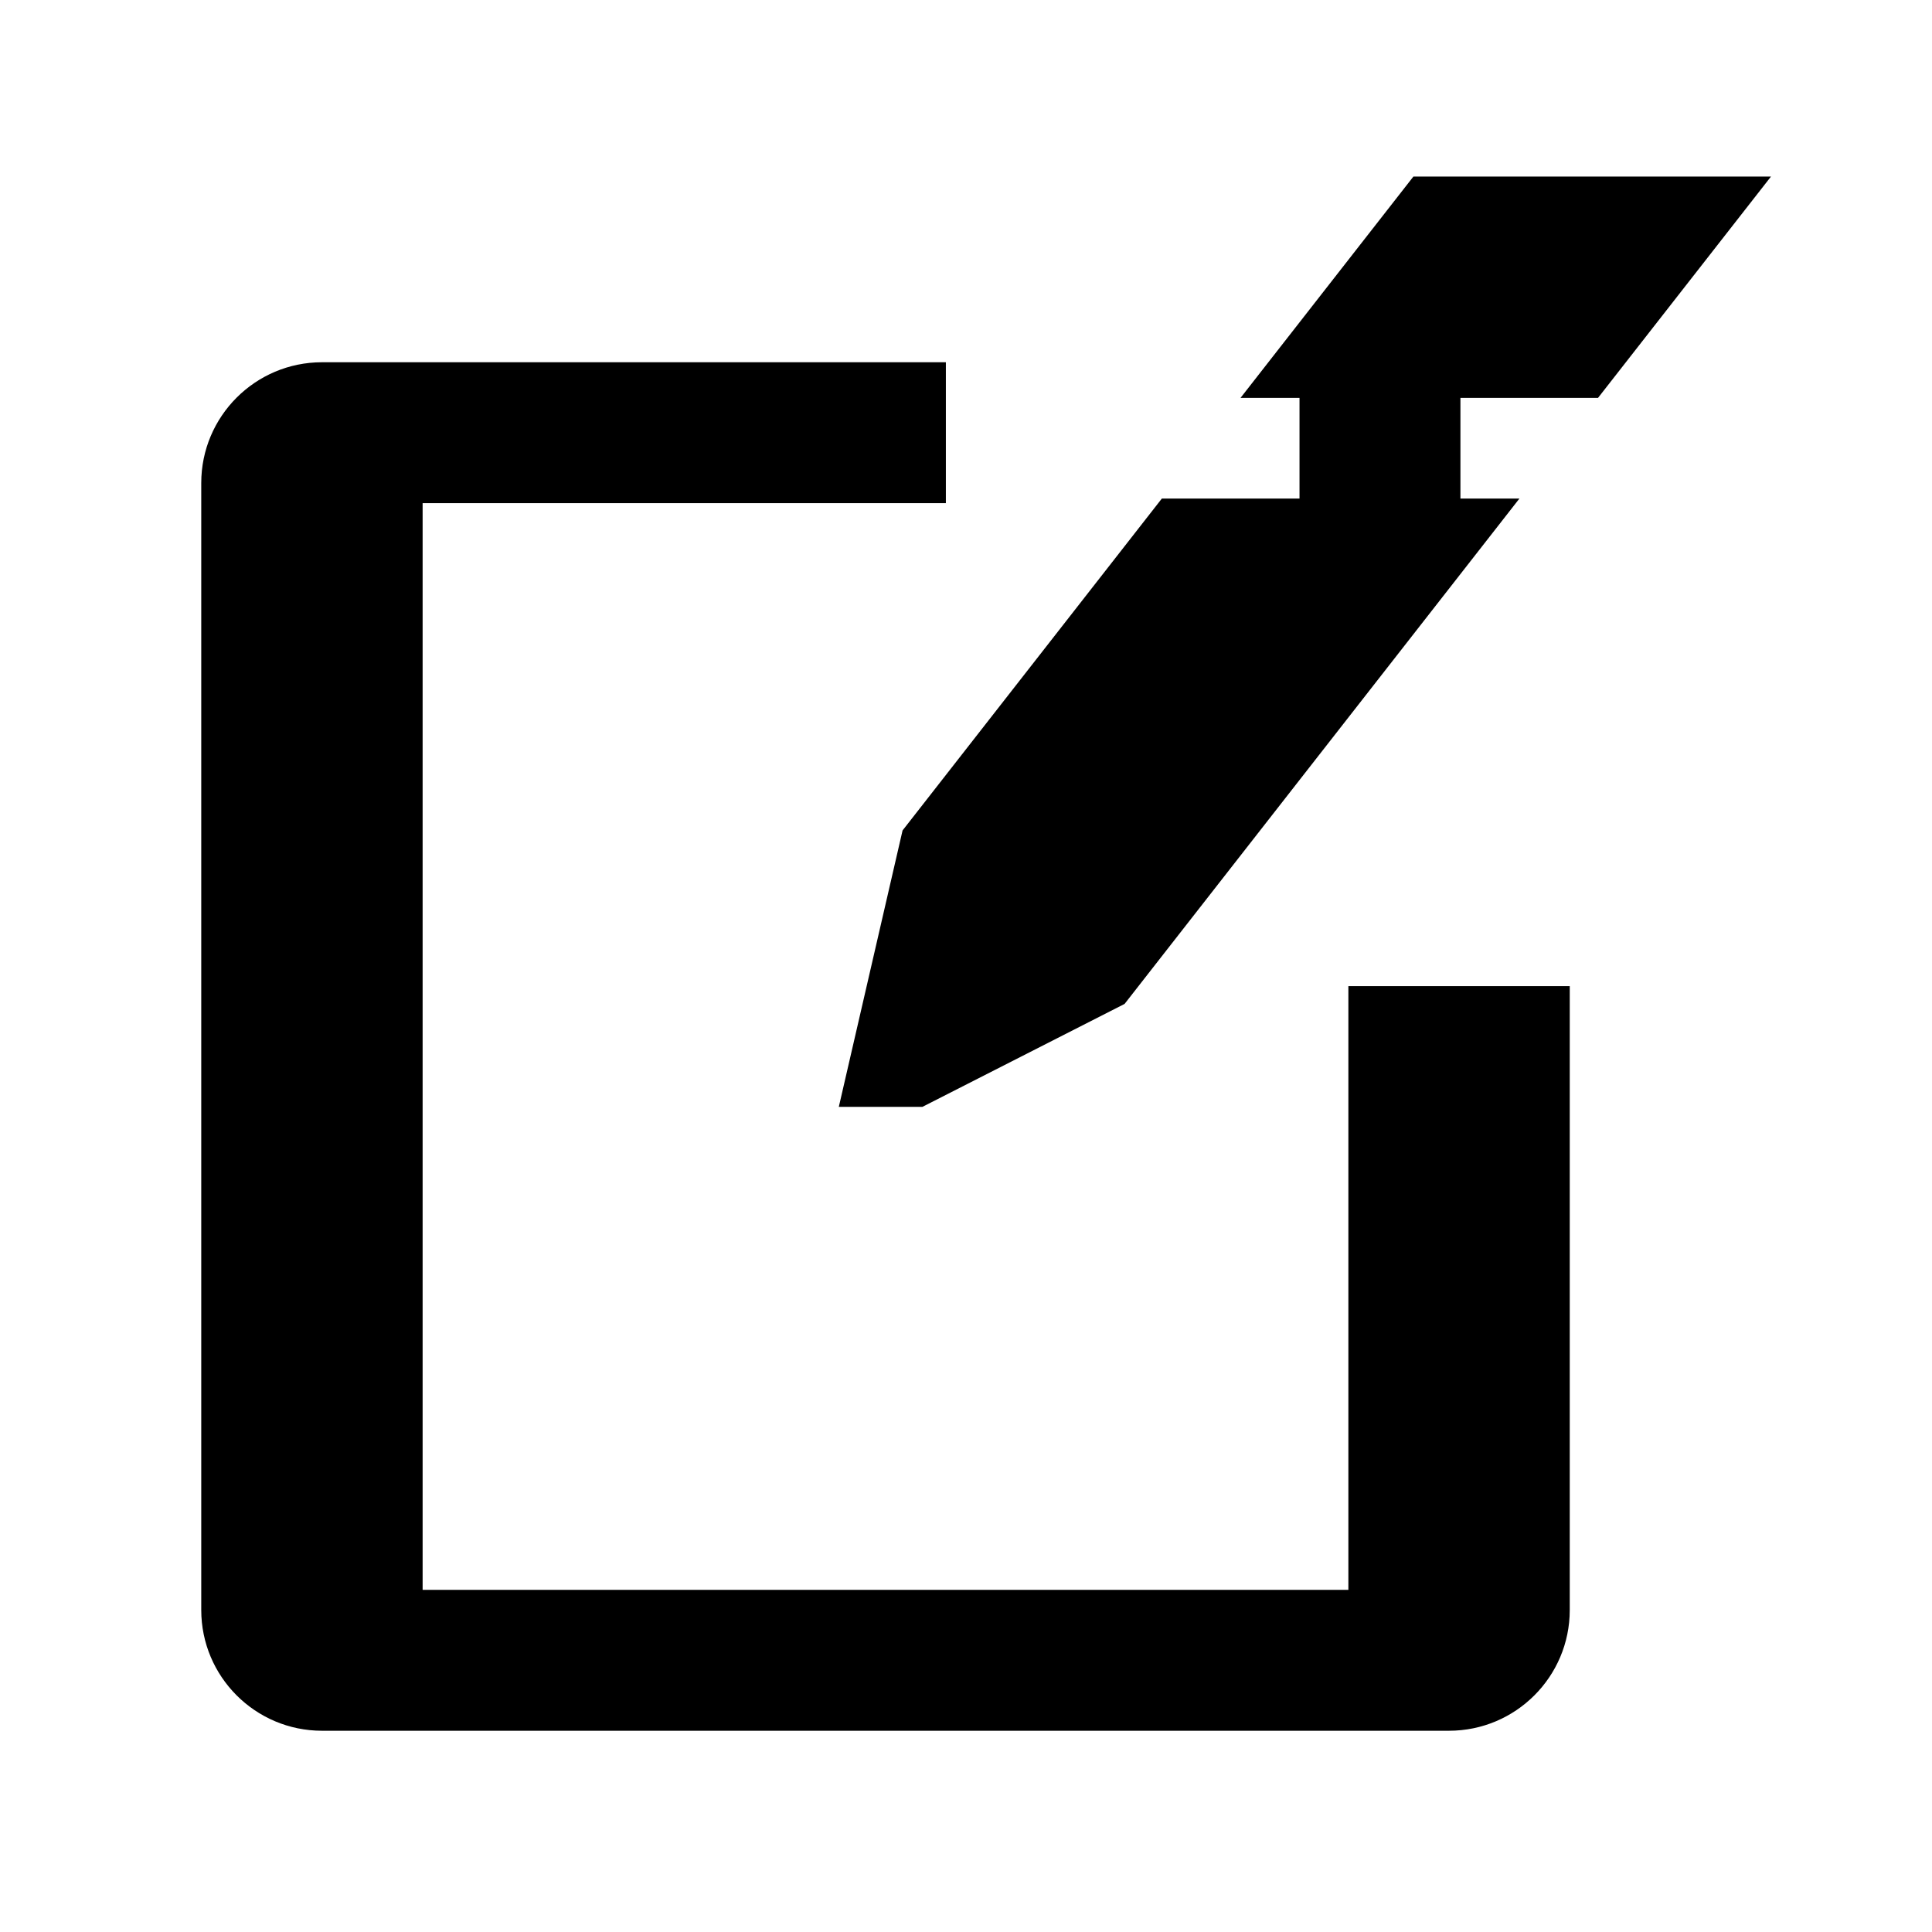
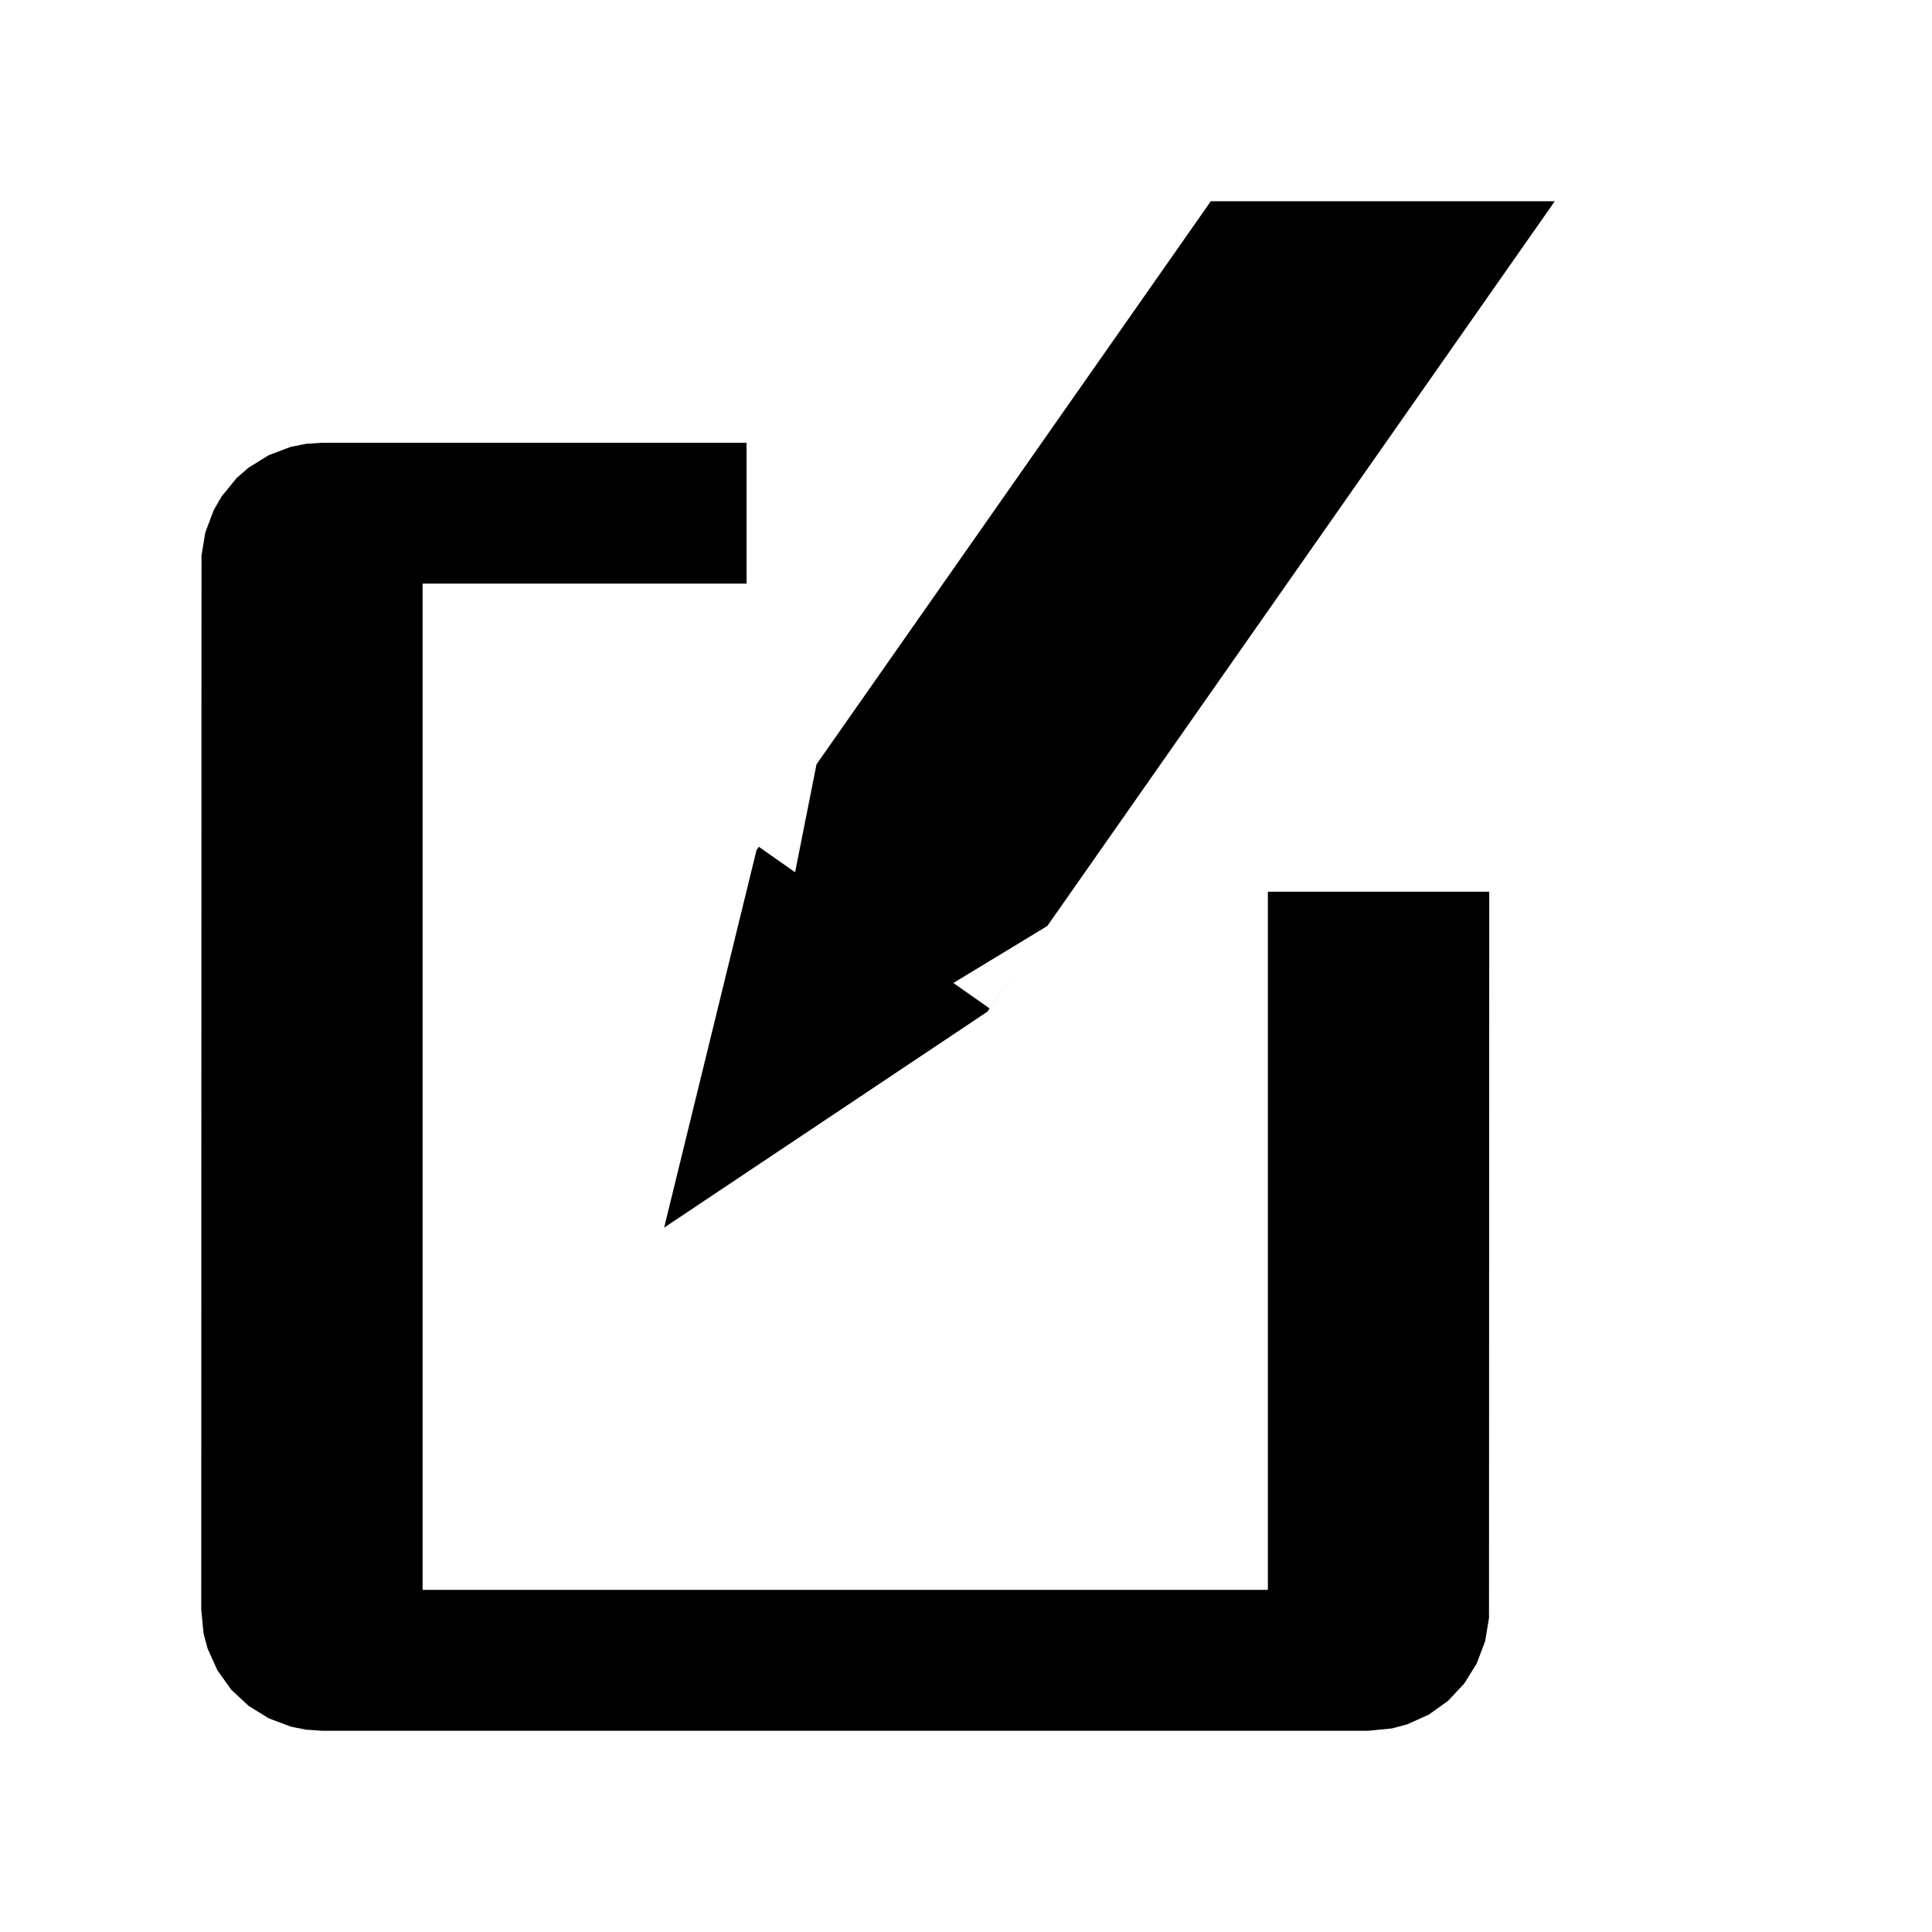
<svg xmlns="http://www.w3.org/2000/svg" viewBox="0 0 24 24">
-   <path fill="currentColor" d="M4 4.5H11.75V6.25H5.25V19.75H16.75V12.25H19.5V20C19.5 20.828 18.828 21.5 18 21.5H4C3.172 21.5 2.5 20.828 2.5 20V6C2.5 5.172 3.172 4.5 4 4.5ZM18.142 4.943V6.193H18.875L13.97 12.471L11.458 13.75H10.42L11.212 10.316L14.433 6.193H16.143V4.943H15.41L17.558 2.193H22L19.851 4.943Z" />
+   <path fill="currentColor" d="M3.804 5.513 4 5.5 9.274 5.5 9.274 7.25 5.25 7.25 5.25 19.75 15.75 19.75 15.75 11.077 18.5 11.077 18.497 20.098 18.449 20.388 18.345 20.663 18.19 20.913 17.989 21.128 17.75 21.299 17.482 21.42 17.293 21.471 17 21.5 4 21.5 3.804 21.487 3.612 21.449 3.337 21.345 3.087 21.19 2.872 20.989 2.701 20.75 2.58 20.482 2.529 20.293 2.5 20 2.503 6.902 2.551 6.612 2.655 6.337 2.753 6.167 2.939 5.939 3.087 5.81 3.337 5.655 3.612 5.551ZM12.265 12.568 8.25 15.25 9.398 10.56 9.426 10.519 9.877 10.835 10.143 9.495 10.03 9.656 15.041 2.5 19.314 2.5 13.01 11.503 11.843 12.211 12.293 12.527 12.693 11.955Z" />
</svg>
